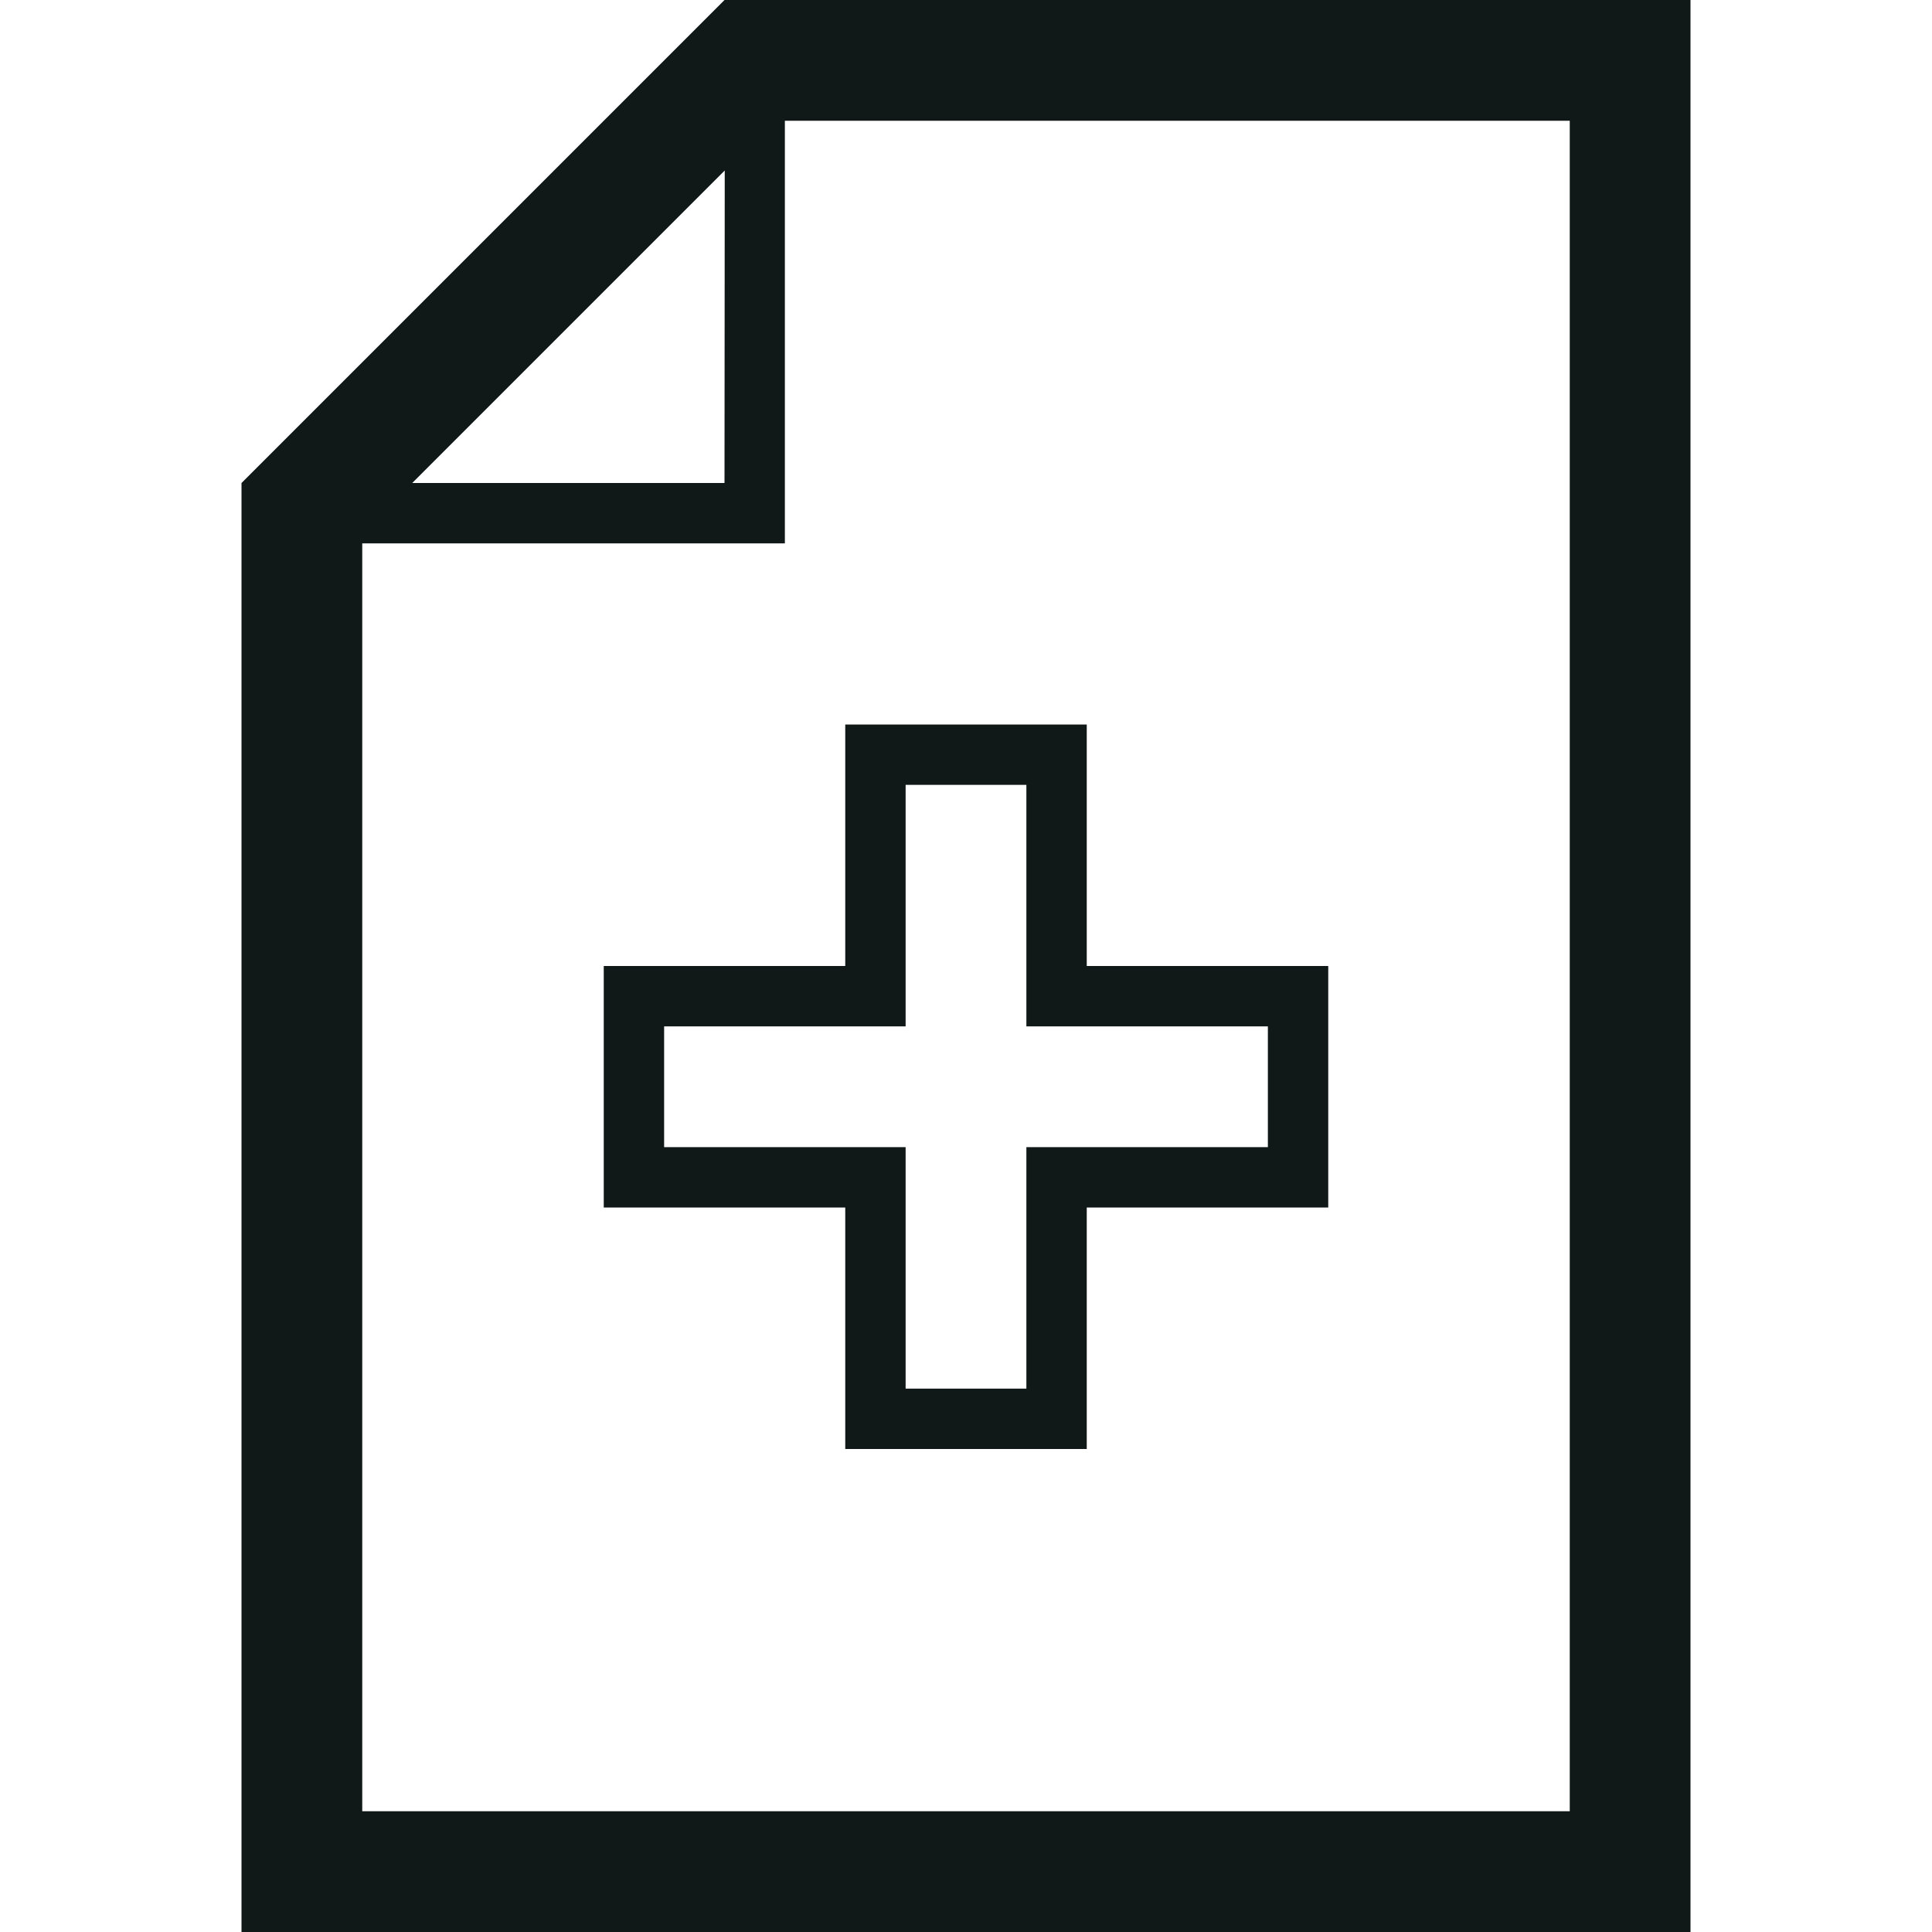
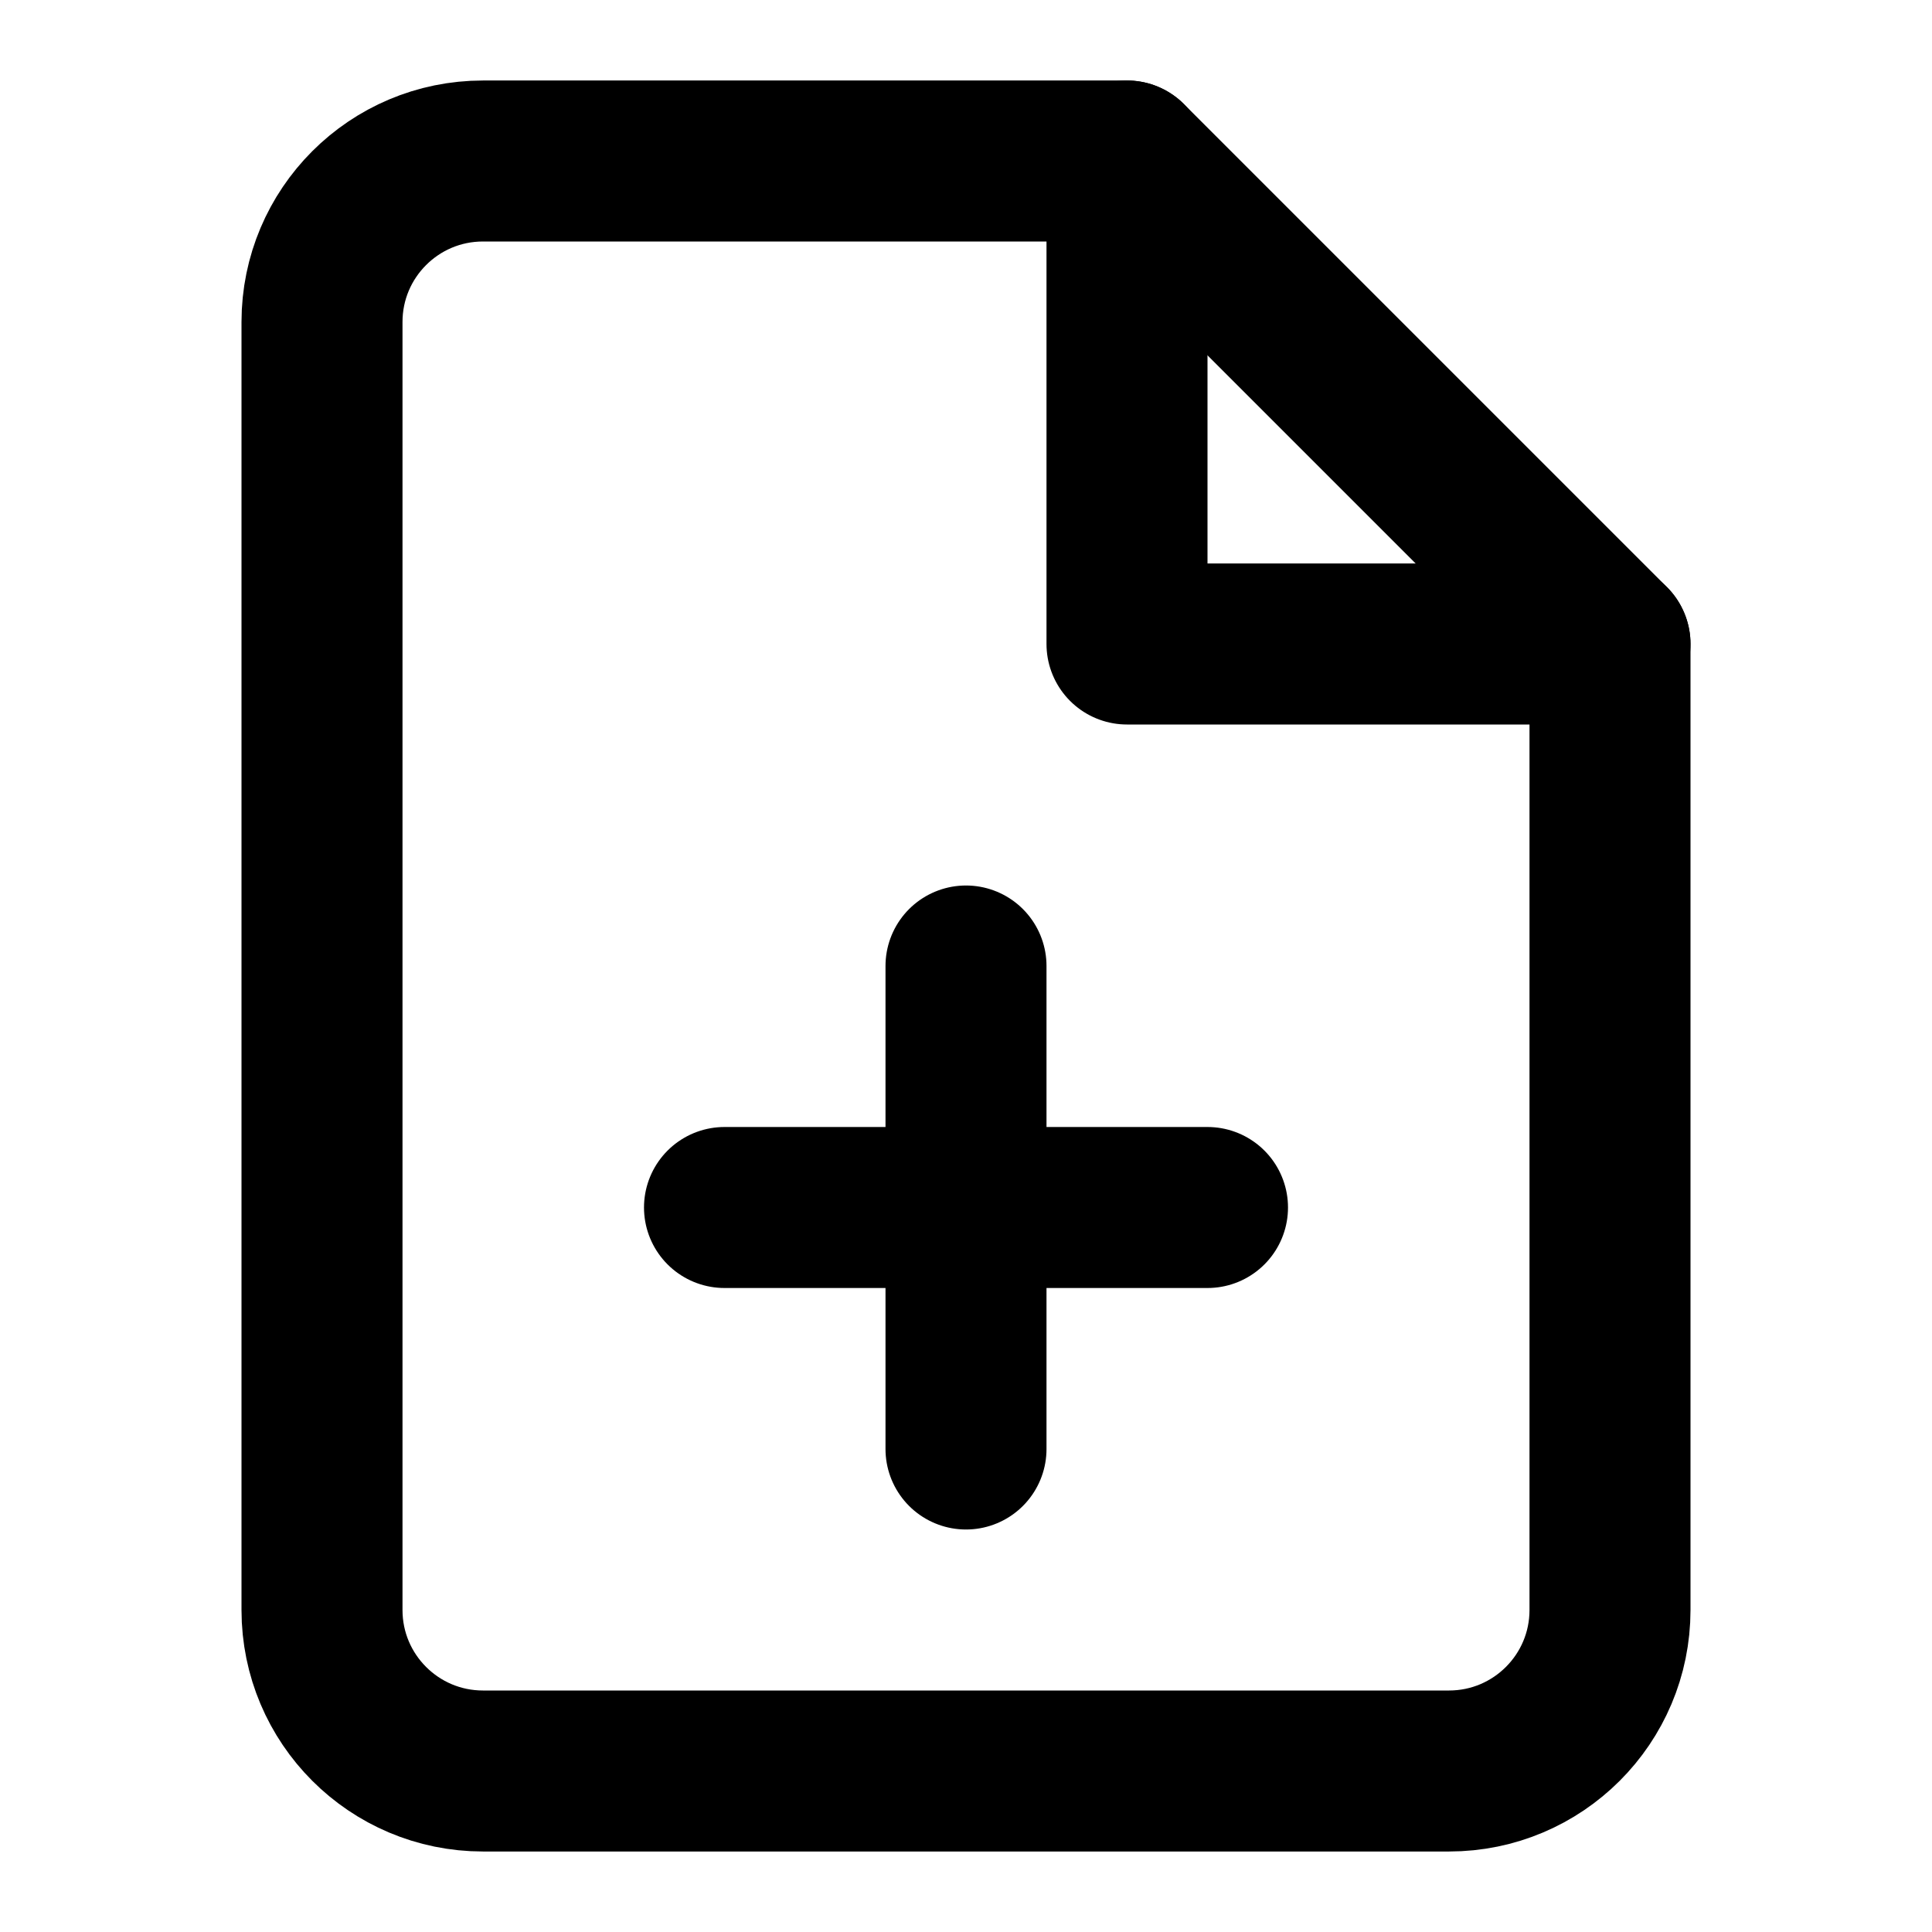
- <svg xmlns="http://www.w3.org/2000/svg" version="1.1" id="Uploaded to svgrepo.com" width="800px" height="800px" viewBox="0 0 32 32" xml:space="preserve">
-   <style type="text/css">
- 	.blueprint_een{fill:#111918;}
- </style>
-   <path class="blueprint_een" d="M12,0L4,8v24h24V0H12z M12,8H6.828l5.176-5.176L12,8z M26,30H6V9h7V2h13V30z M10,16v4h4v4h4v-4  h4v-4h-4v-4h-4v4H10z M15,17v-4h2v4h4v2h-4v4h-2v-4h-4v-2H15z" />
+ <svg xmlns="http://www.w3.org/2000/svg" width="24" height="24" viewBox="0 0 24 24" fill="none" stroke="currentColor" stroke-width="2" stroke-linecap="round" stroke-linejoin="round" class="feather feather-file-plus">
+   <path d="M14 2H6a2 2 0 0 0-2 2v16a2 2 0 0 0 2 2h12a2 2 0 0 0 2-2V8z" />
+   <polyline points="14 2 14 8 20 8" />
+   <line x1="12" y1="18" x2="12" y2="12" />
+   <line x1="9" y1="15" x2="15" y2="15" />
</svg>
